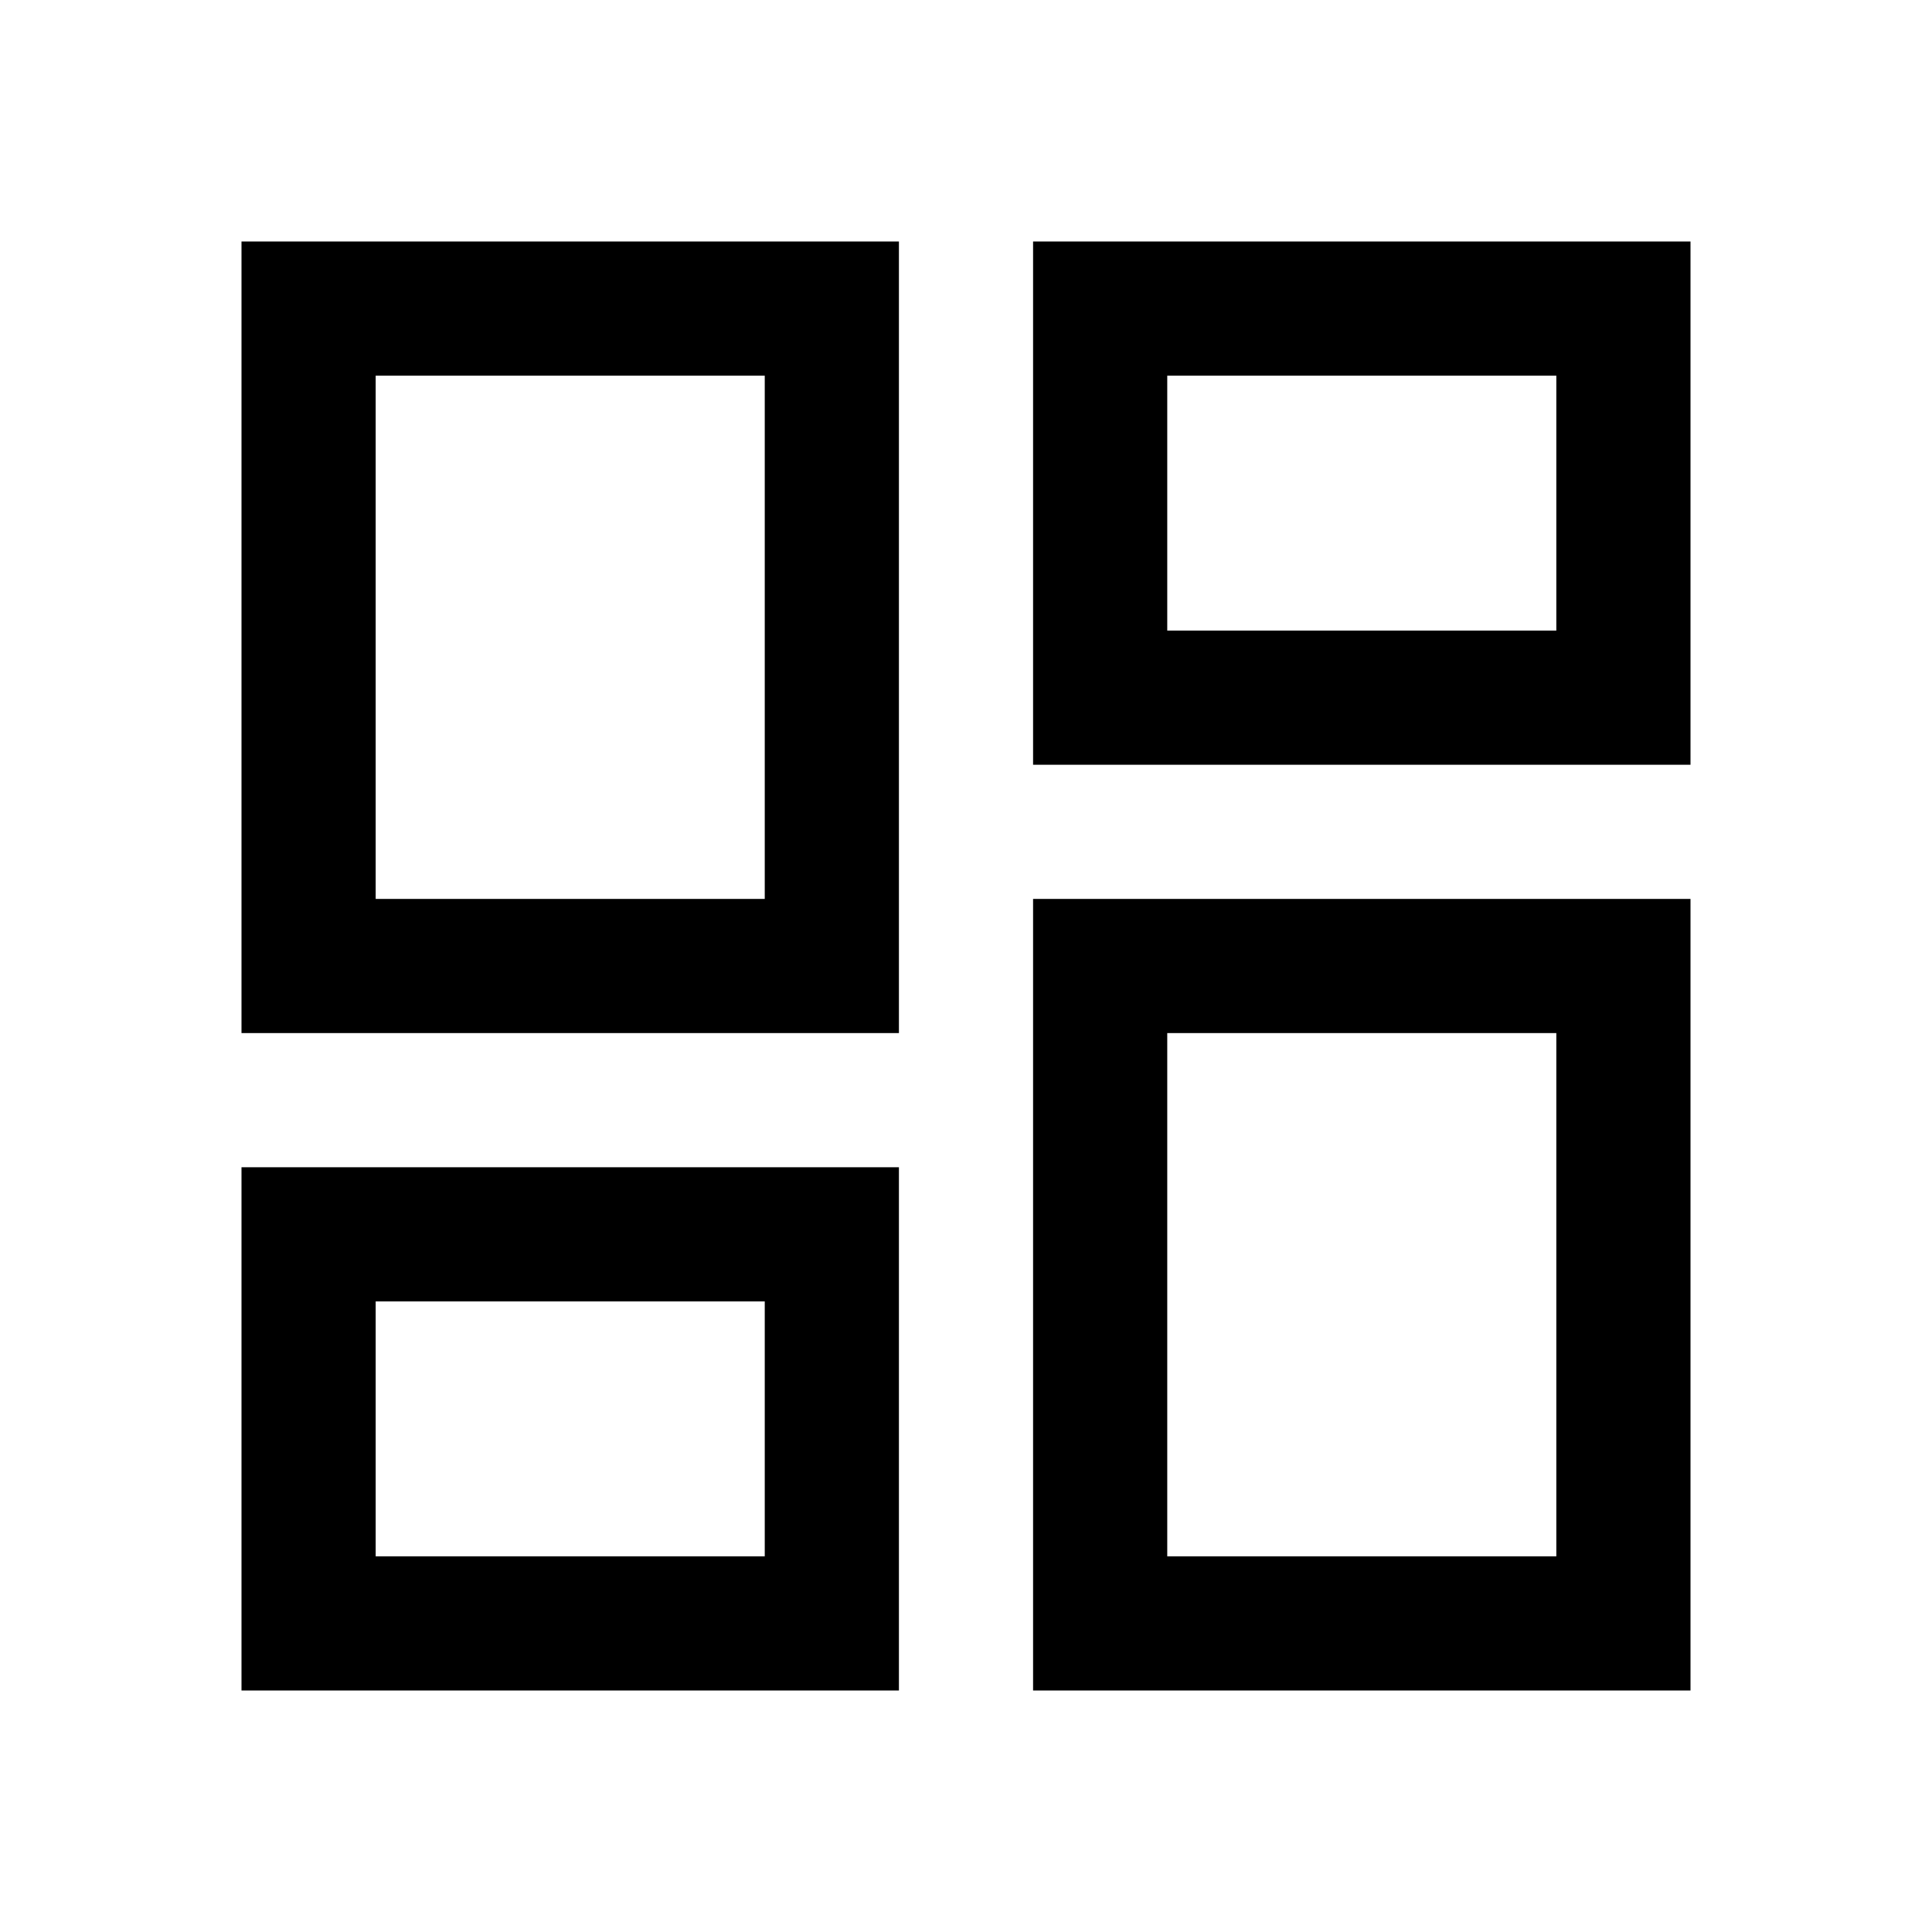
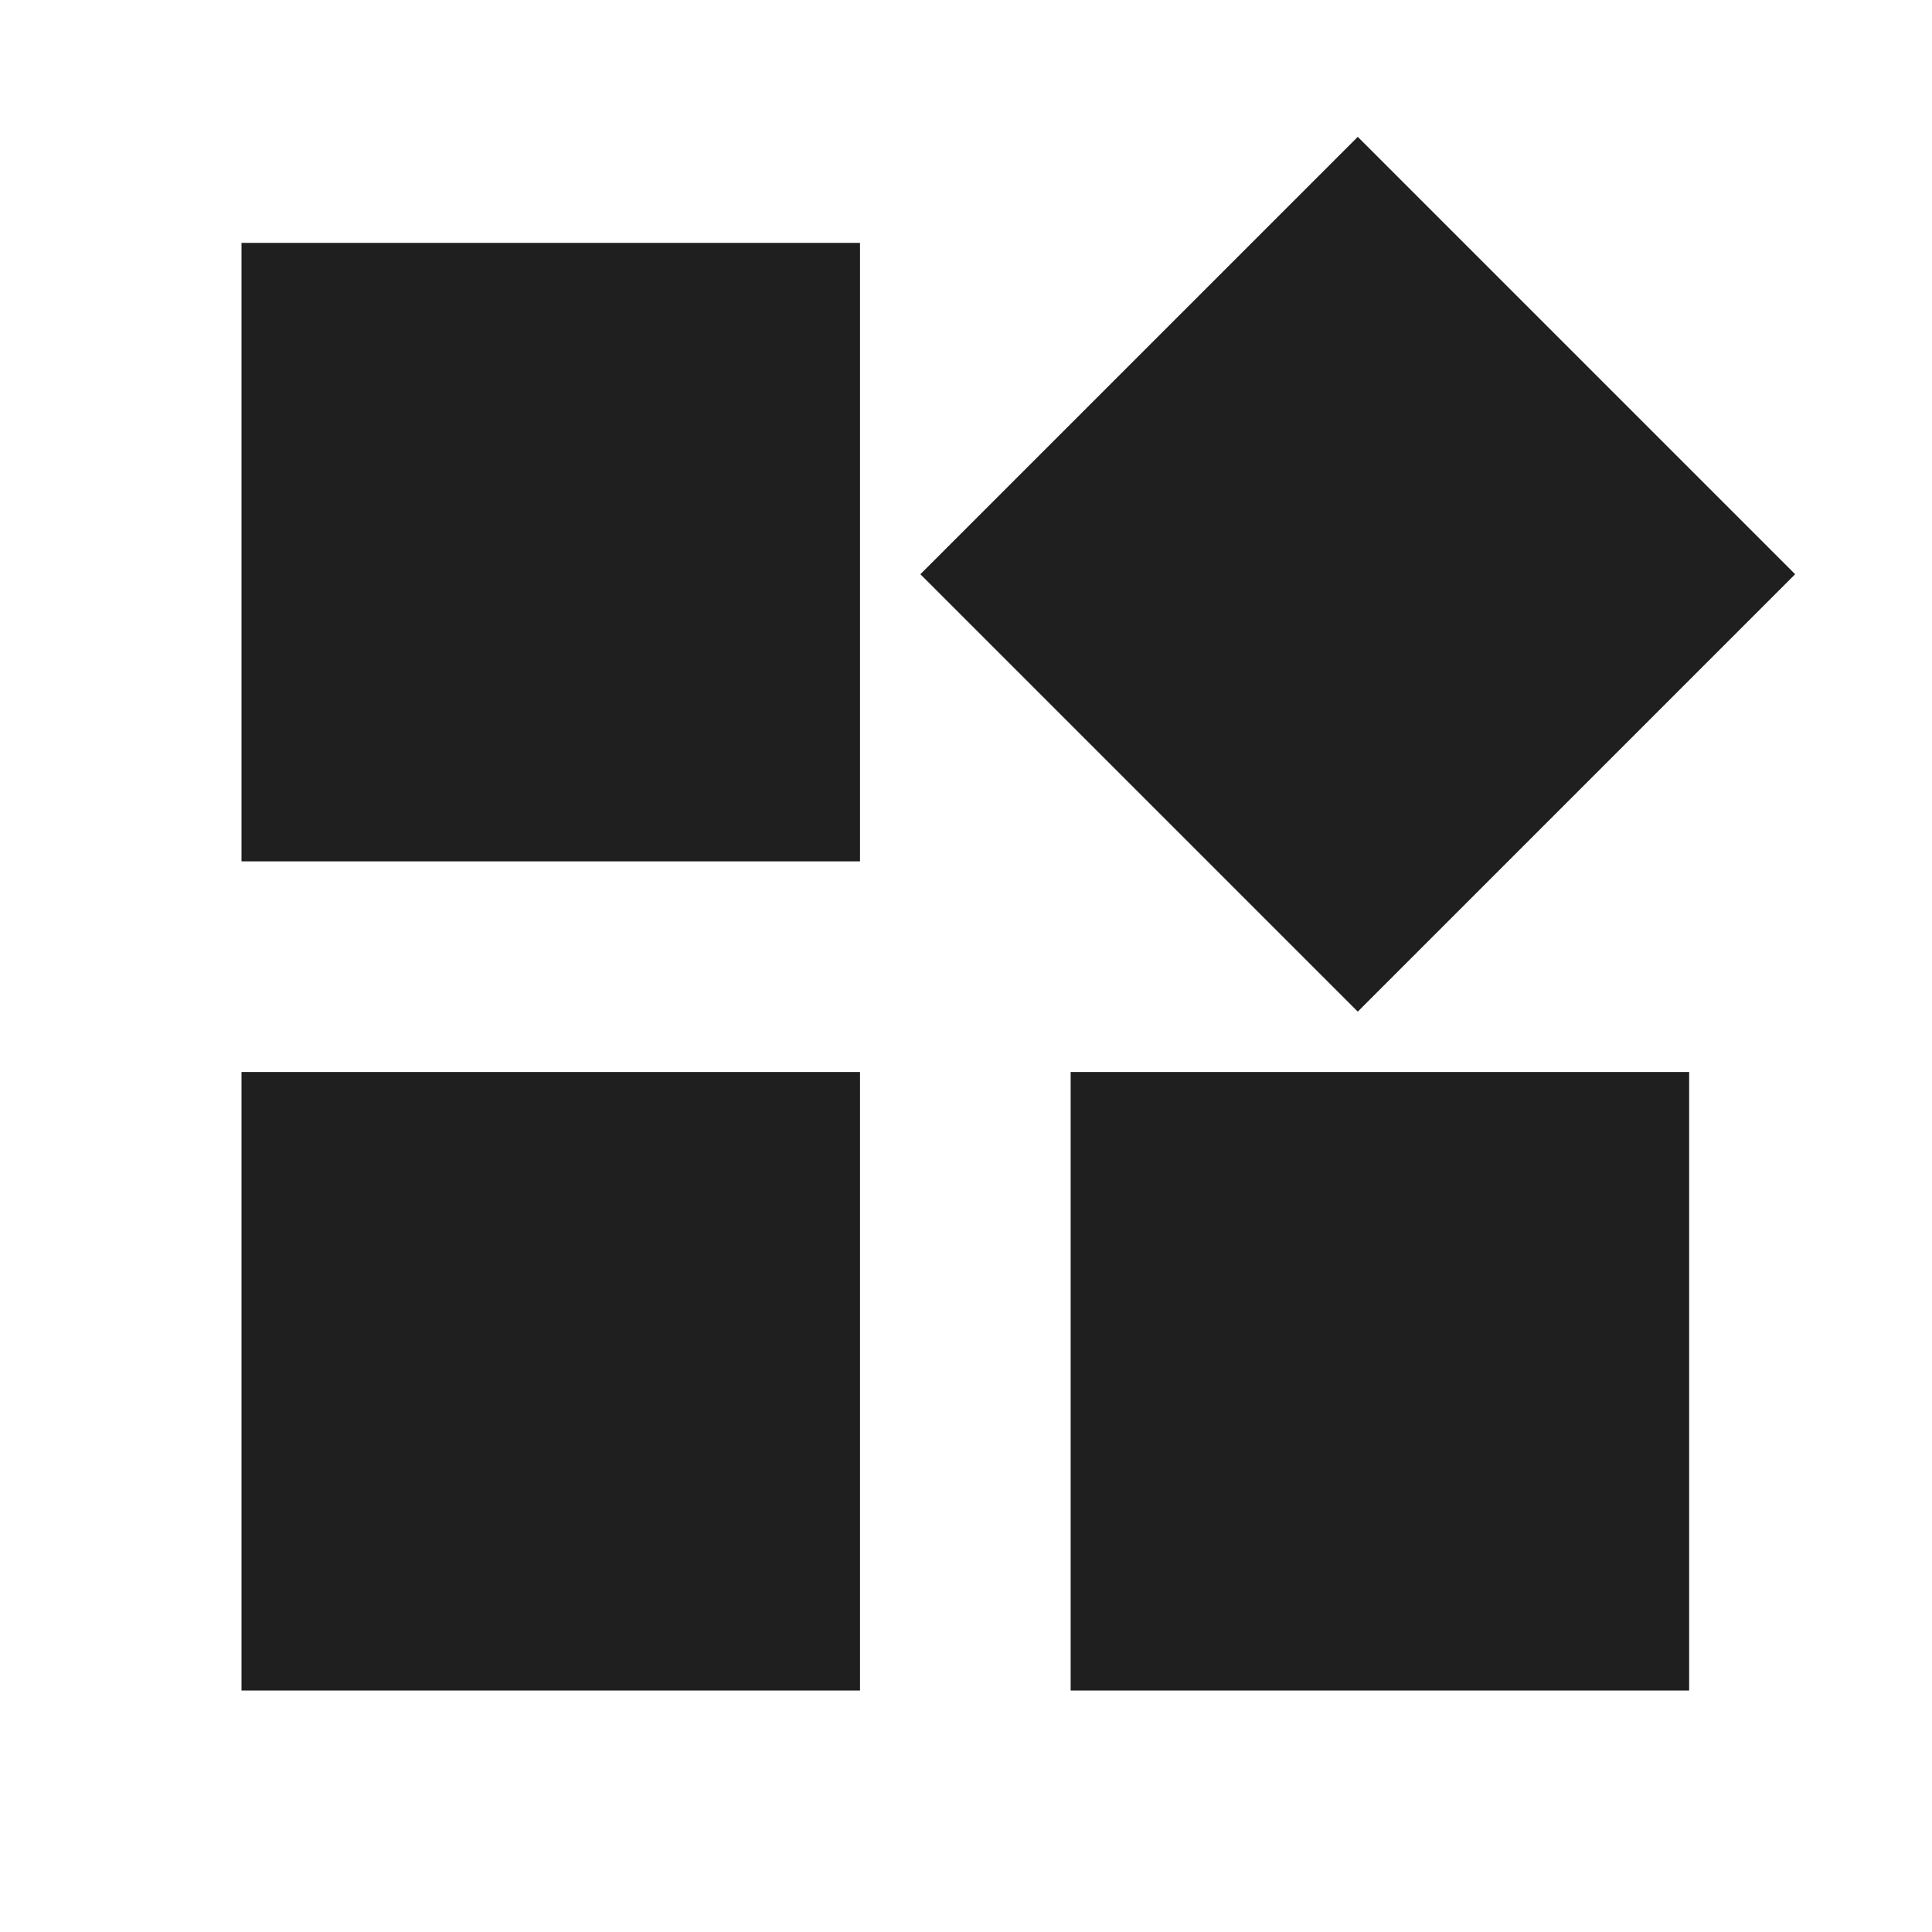
- <svg xmlns="http://www.w3.org/2000/svg" height="40px" viewBox="0 -960 960 960" width="40px" fill="#000000">
-   <path d="M513.33-580v-260H840v260H513.33ZM120-446.67V-840h326.67v393.33H120ZM513.33-120v-393.33H840V-120H513.33ZM120-120v-260h326.67v260H120Zm66.67-393.33H380v-260H186.67v260ZM580-186.67h193.33v-260H580v260Zm0-460h193.33v-126.66H580v126.66Zm-393.33 460H380v-126.66H186.67v126.66ZM380-513.33Zm200-133.34Zm0 200ZM380-313.33Z" />
+ <svg xmlns="http://www.w3.org/2000/svg" height="40px" viewBox="0 -960 960 960" width="40px" fill="#1f1f1f">
+   <path d="M674.67-457.33 457.33-674.67 674.67-892 892-674.67 674.67-457.33ZM120-532v-307.33h307.33V-532H120Zm412 412v-307.33h307.33V-120H532Zm-412 0v-307.33h307.33V-120H120Z" />
</svg>
